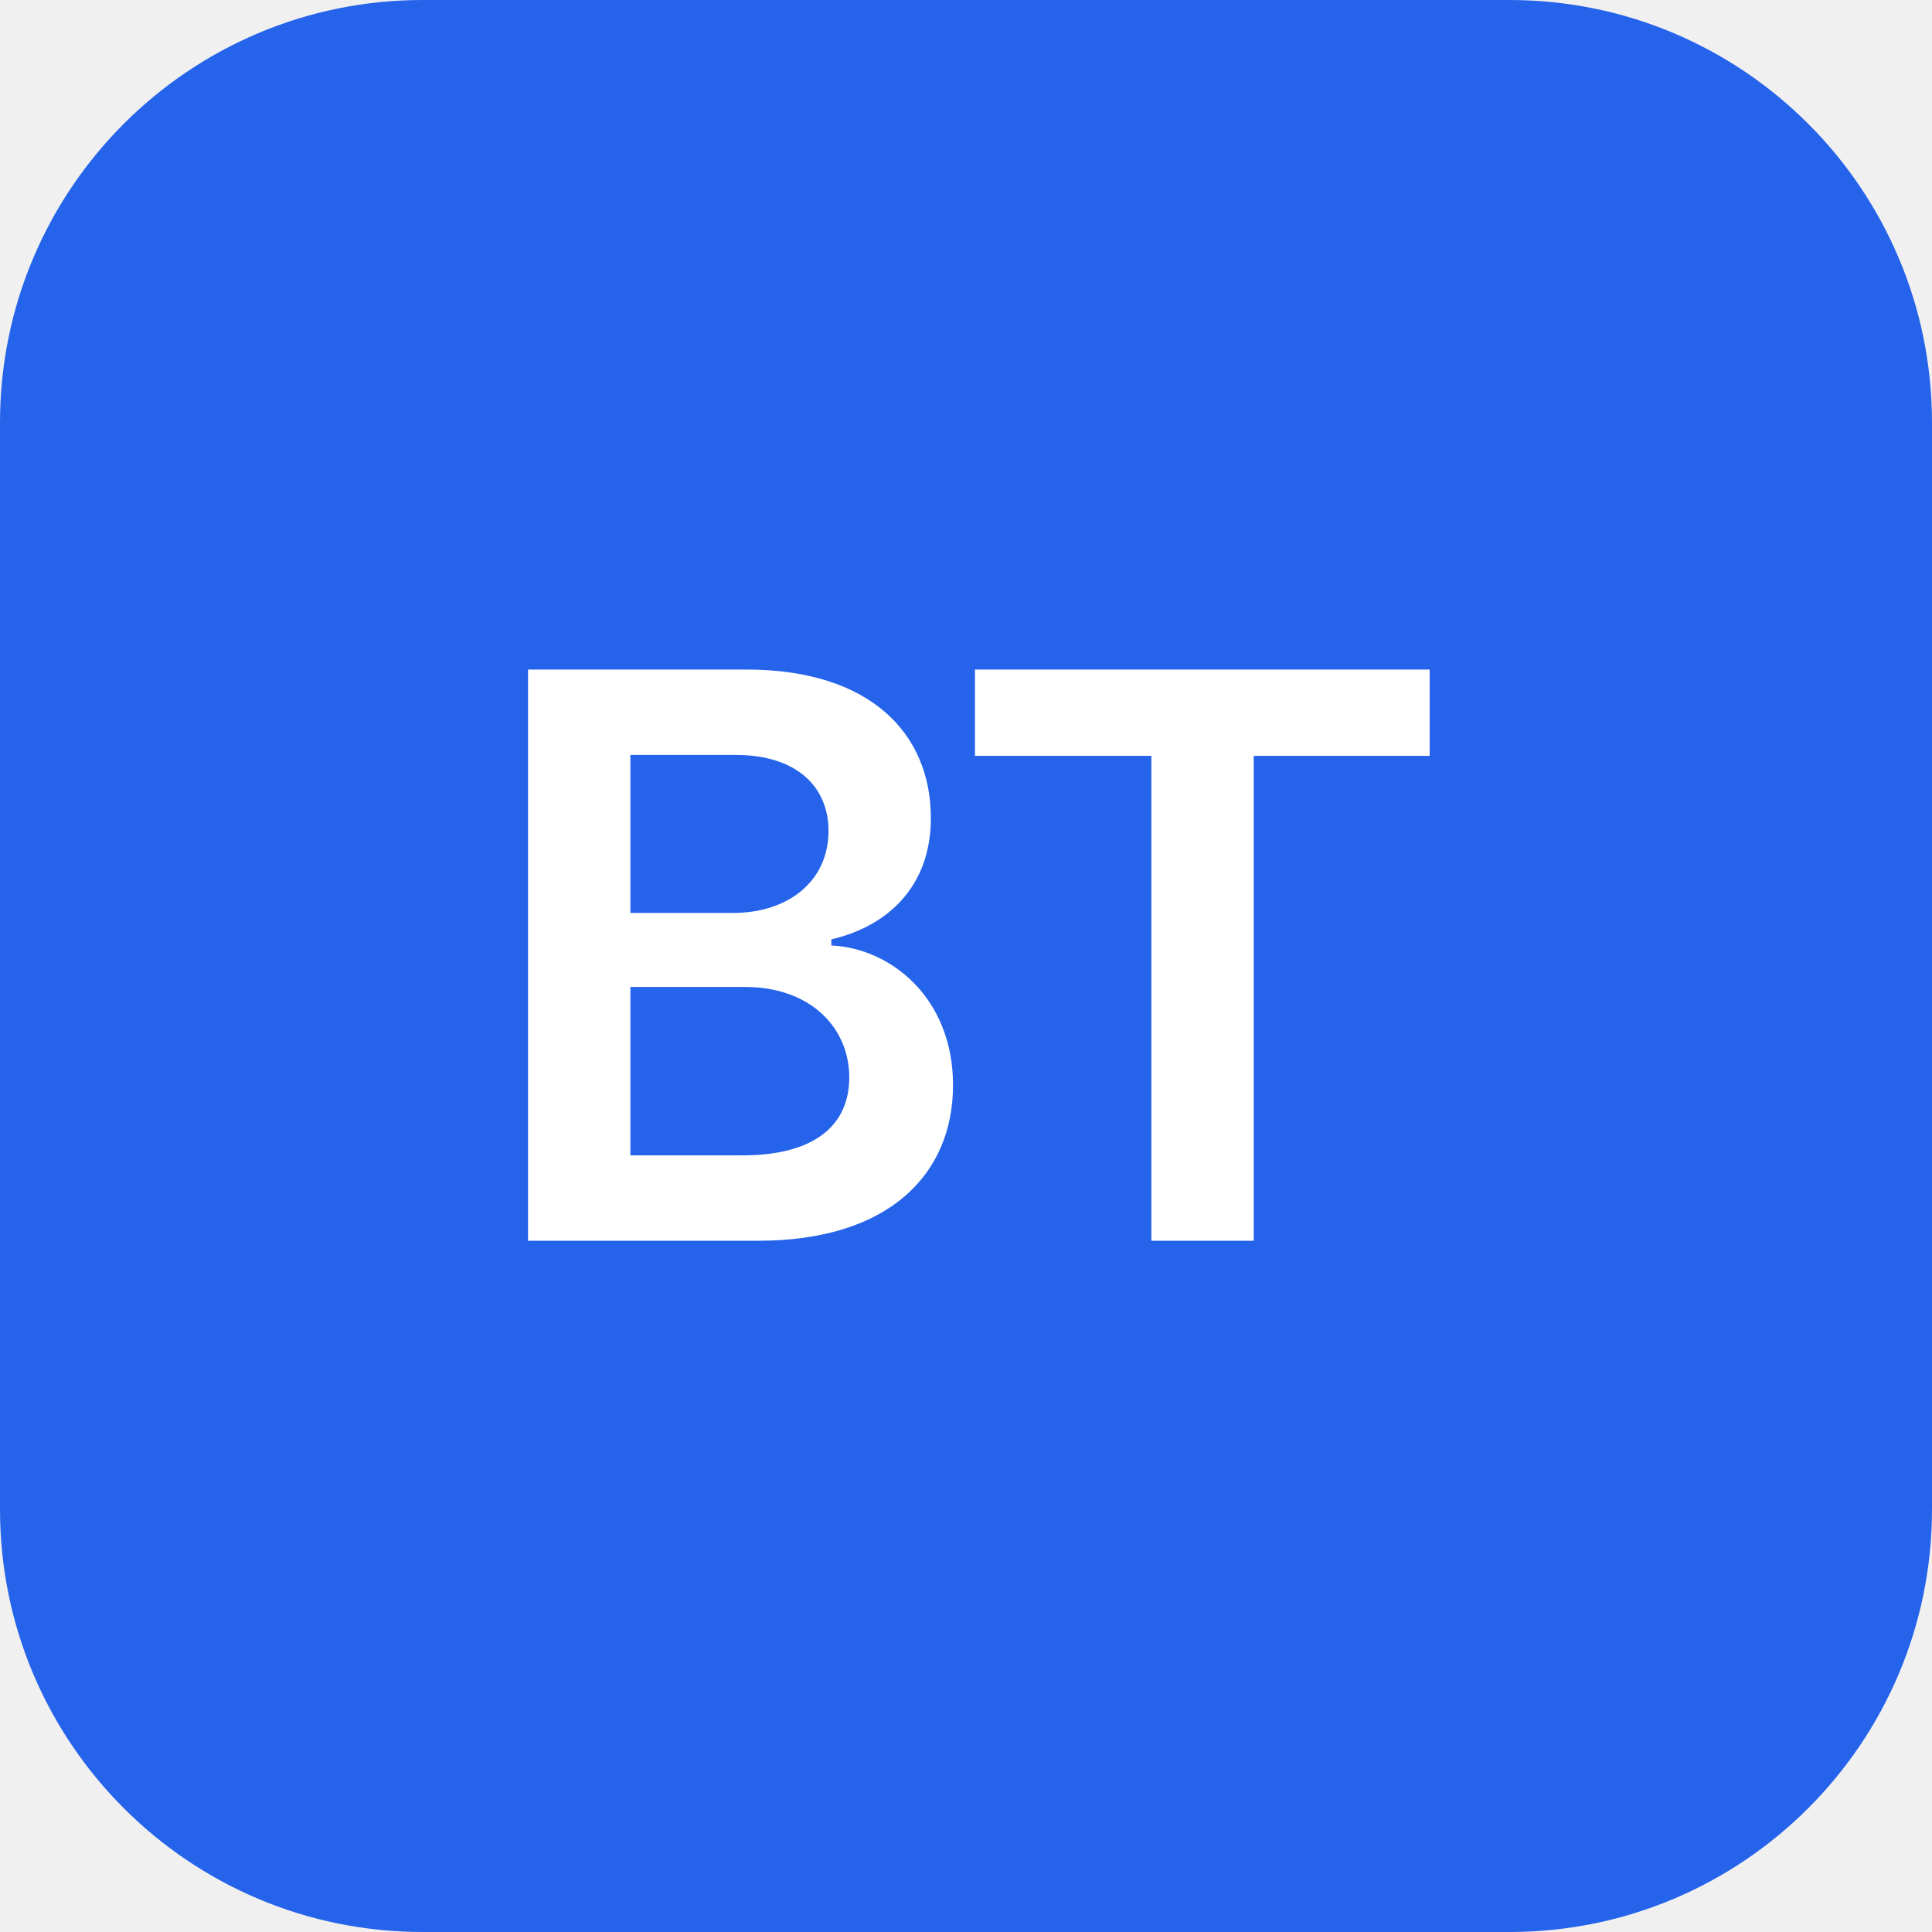
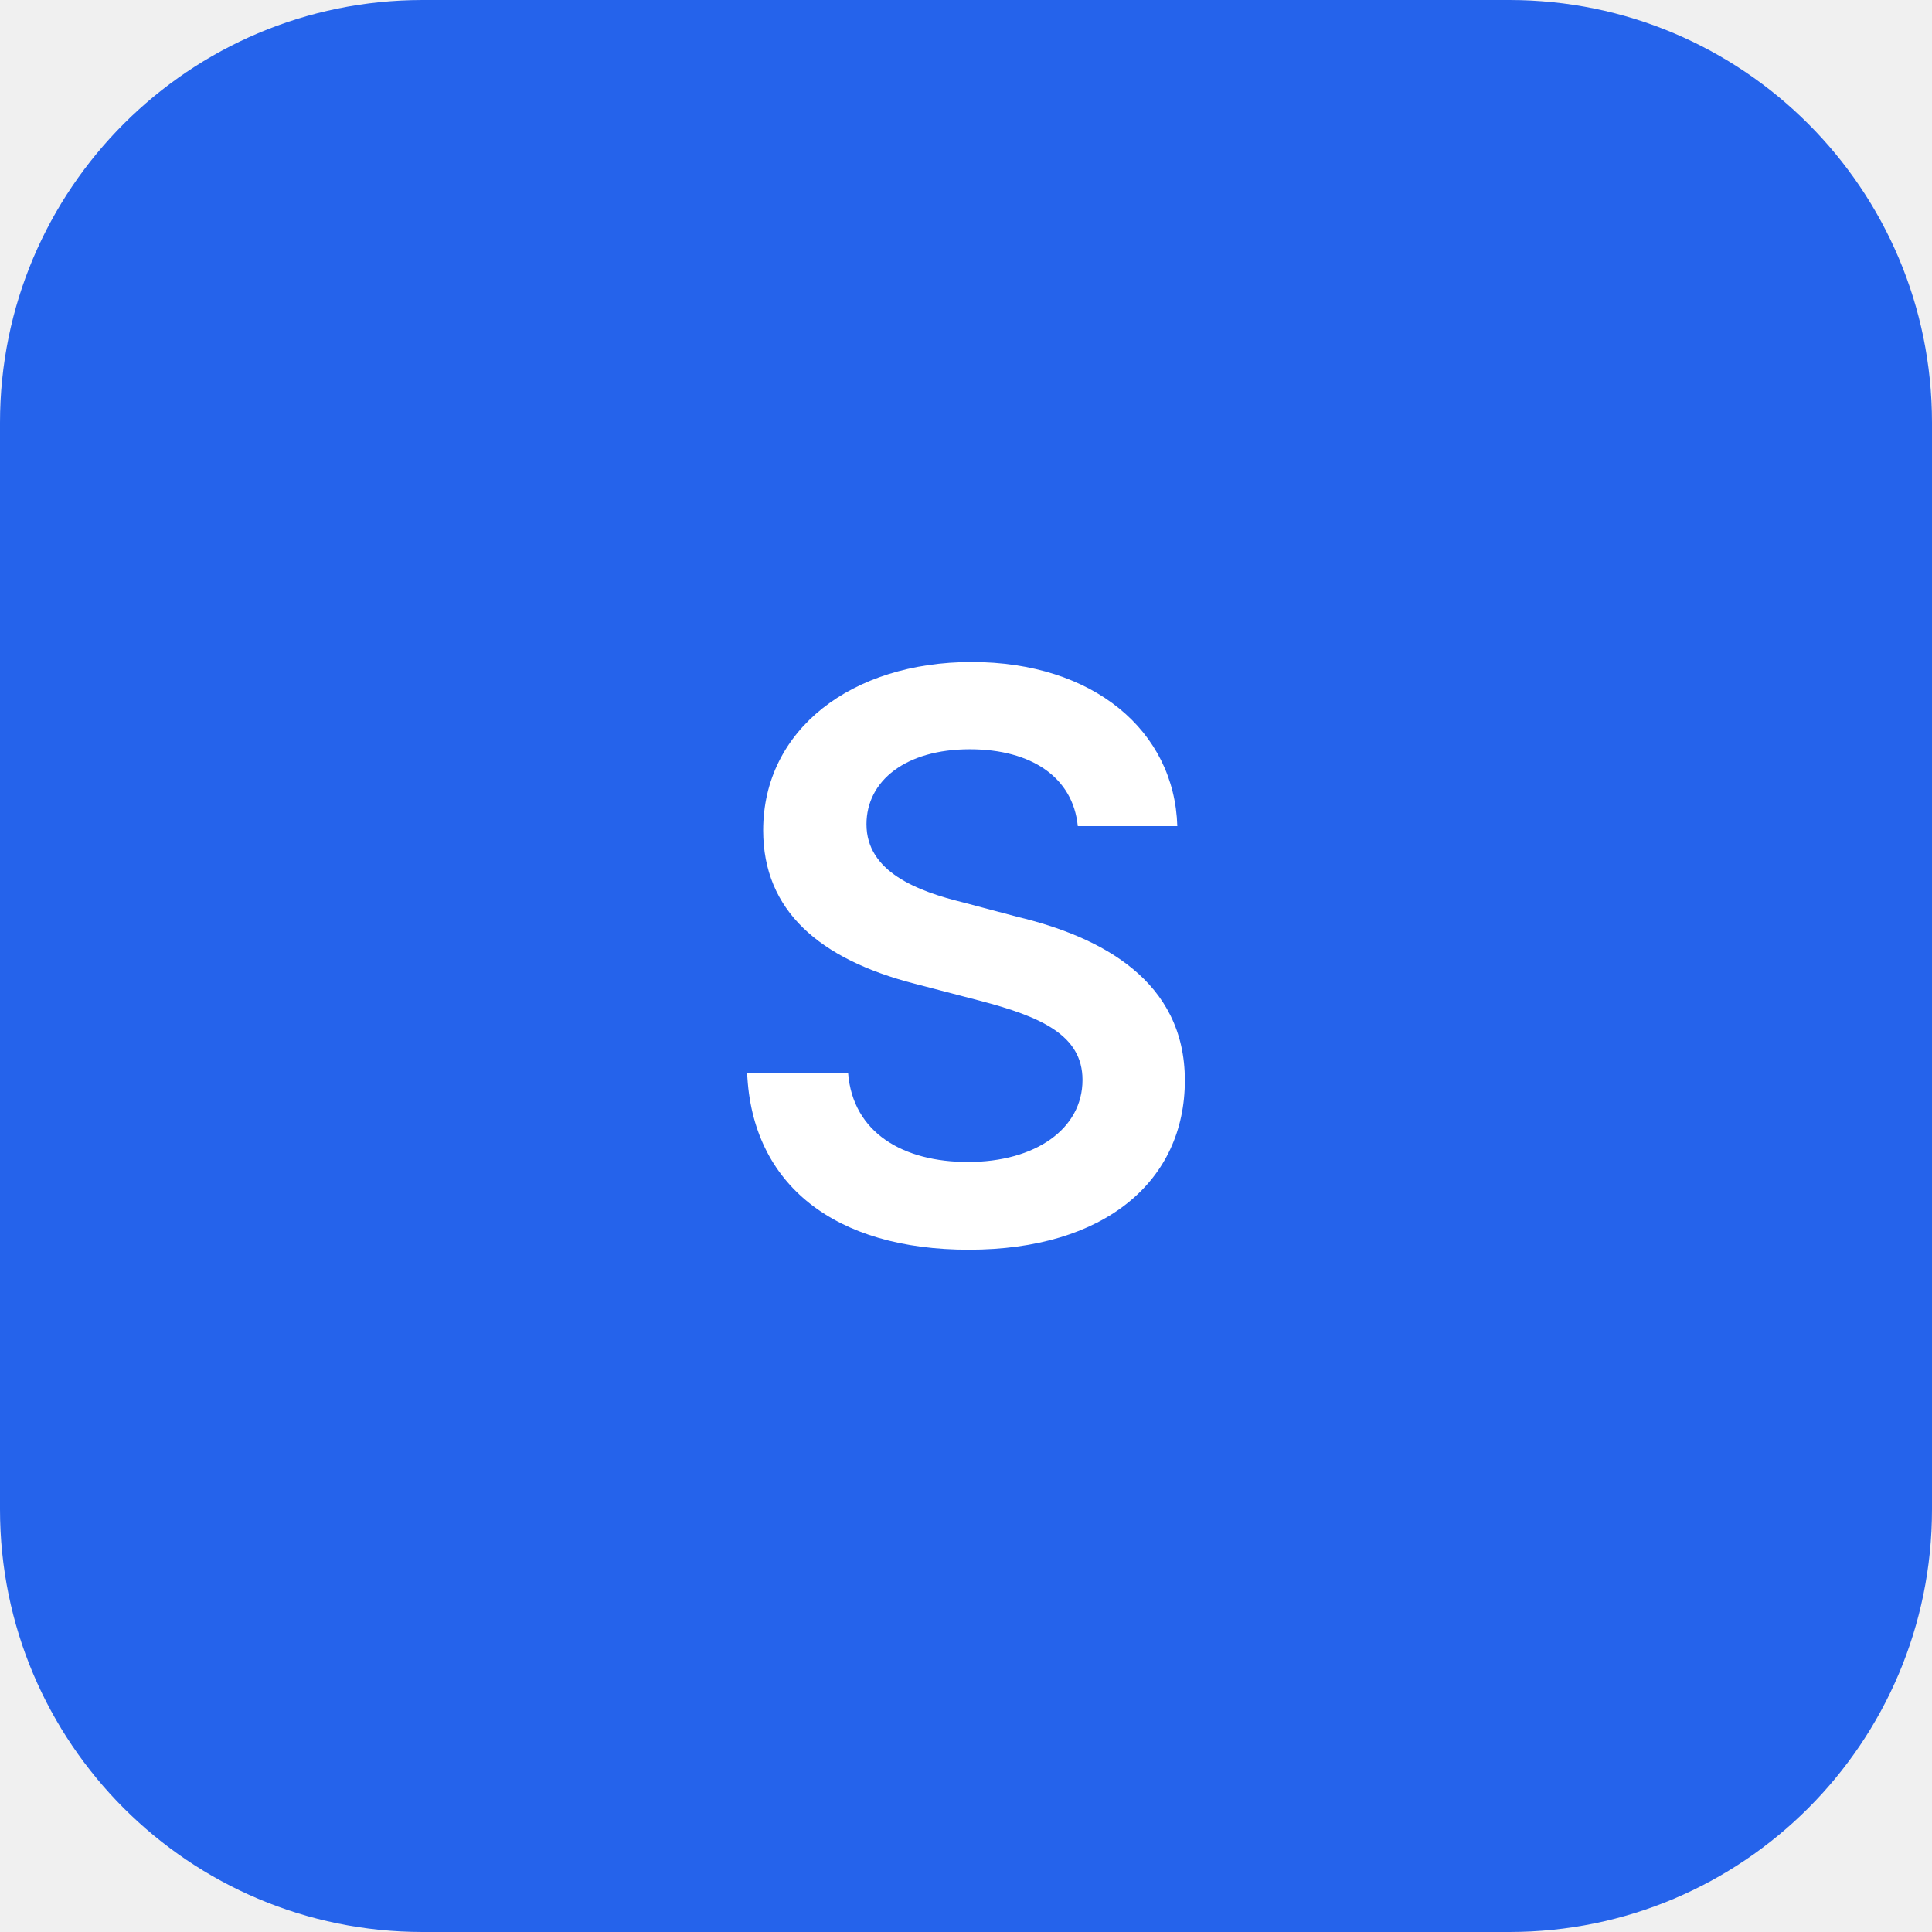
<svg xmlns="http://www.w3.org/2000/svg" viewBox="0 0 64 64">
  <rect width="64" height="64" rx="14" fill="#2563eb" />
-   <text x="32" y="32" dy="0.35em" text-anchor="middle" font-family="ui-sans-serif, system-ui, -apple-system, sans-serif" font-size="26" font-weight="600" fill="#ffffff">BT</text>
+   <text x="32" y="32" dy="0.35em" text-anchor="middle" font-family="ui-sans-serif, system-ui, -apple-system, sans-serif" font-size="26" font-weight="600" fill="#ffffff">S</text>
</svg>
